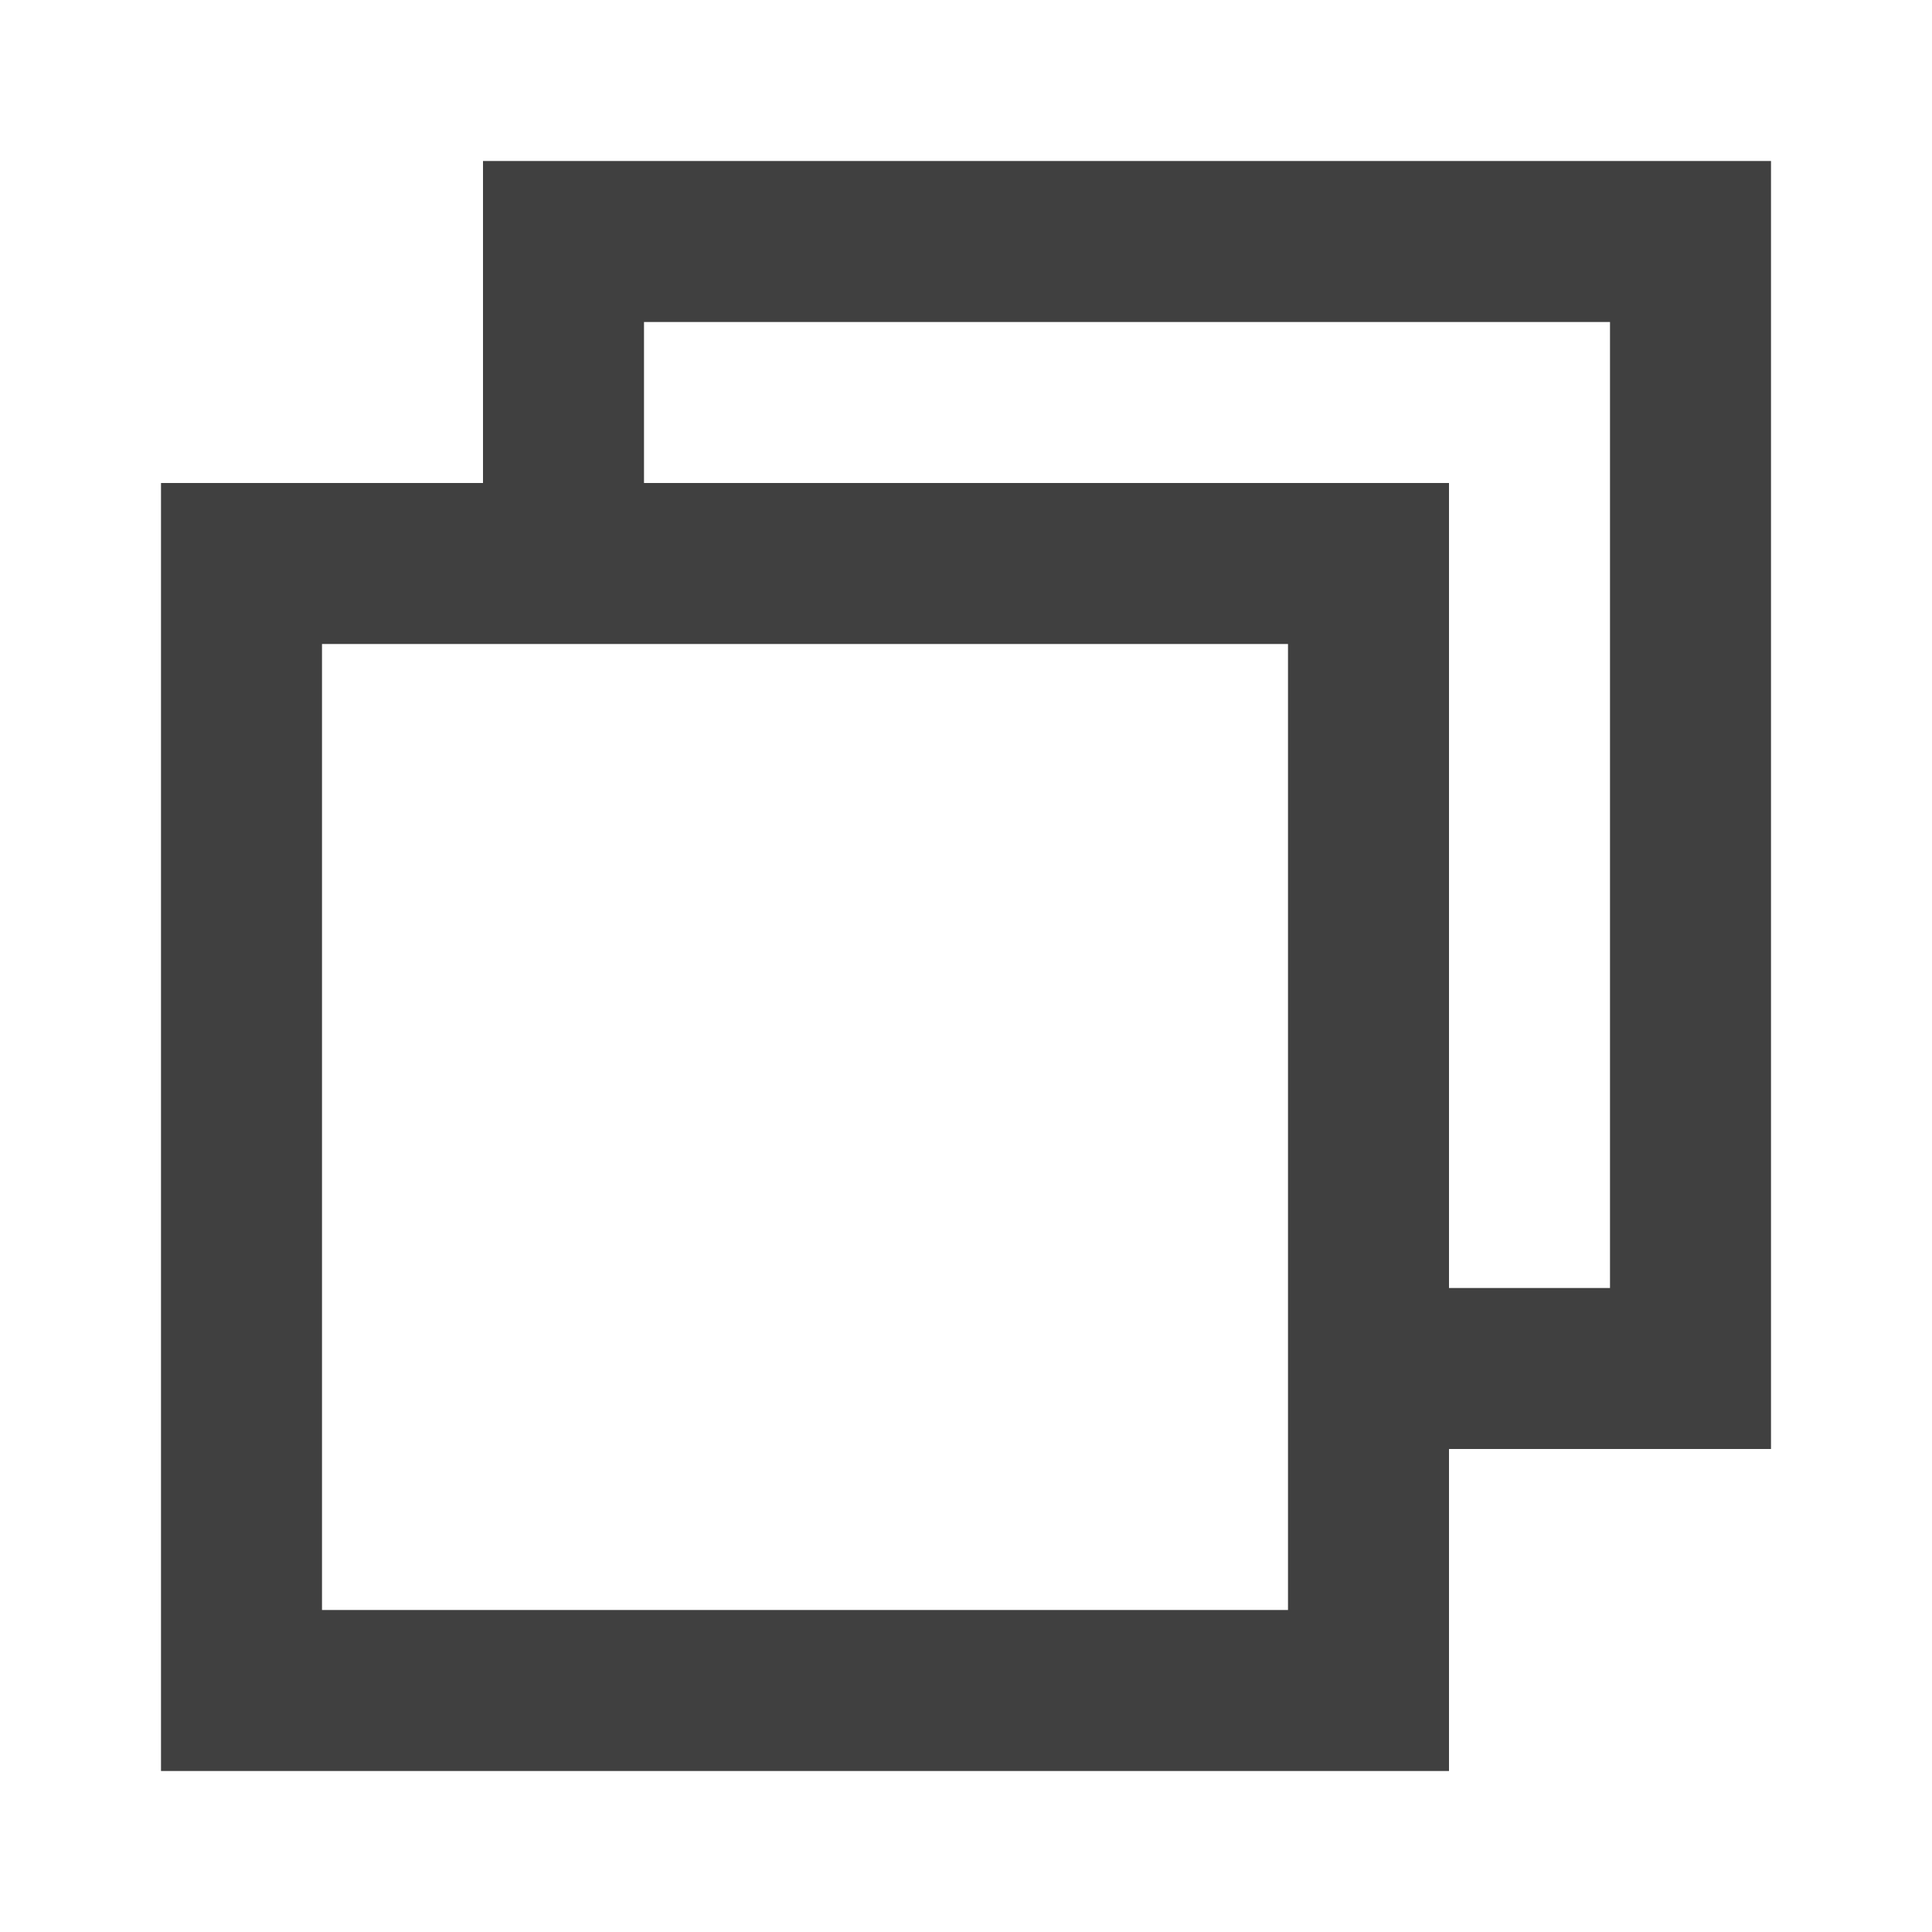
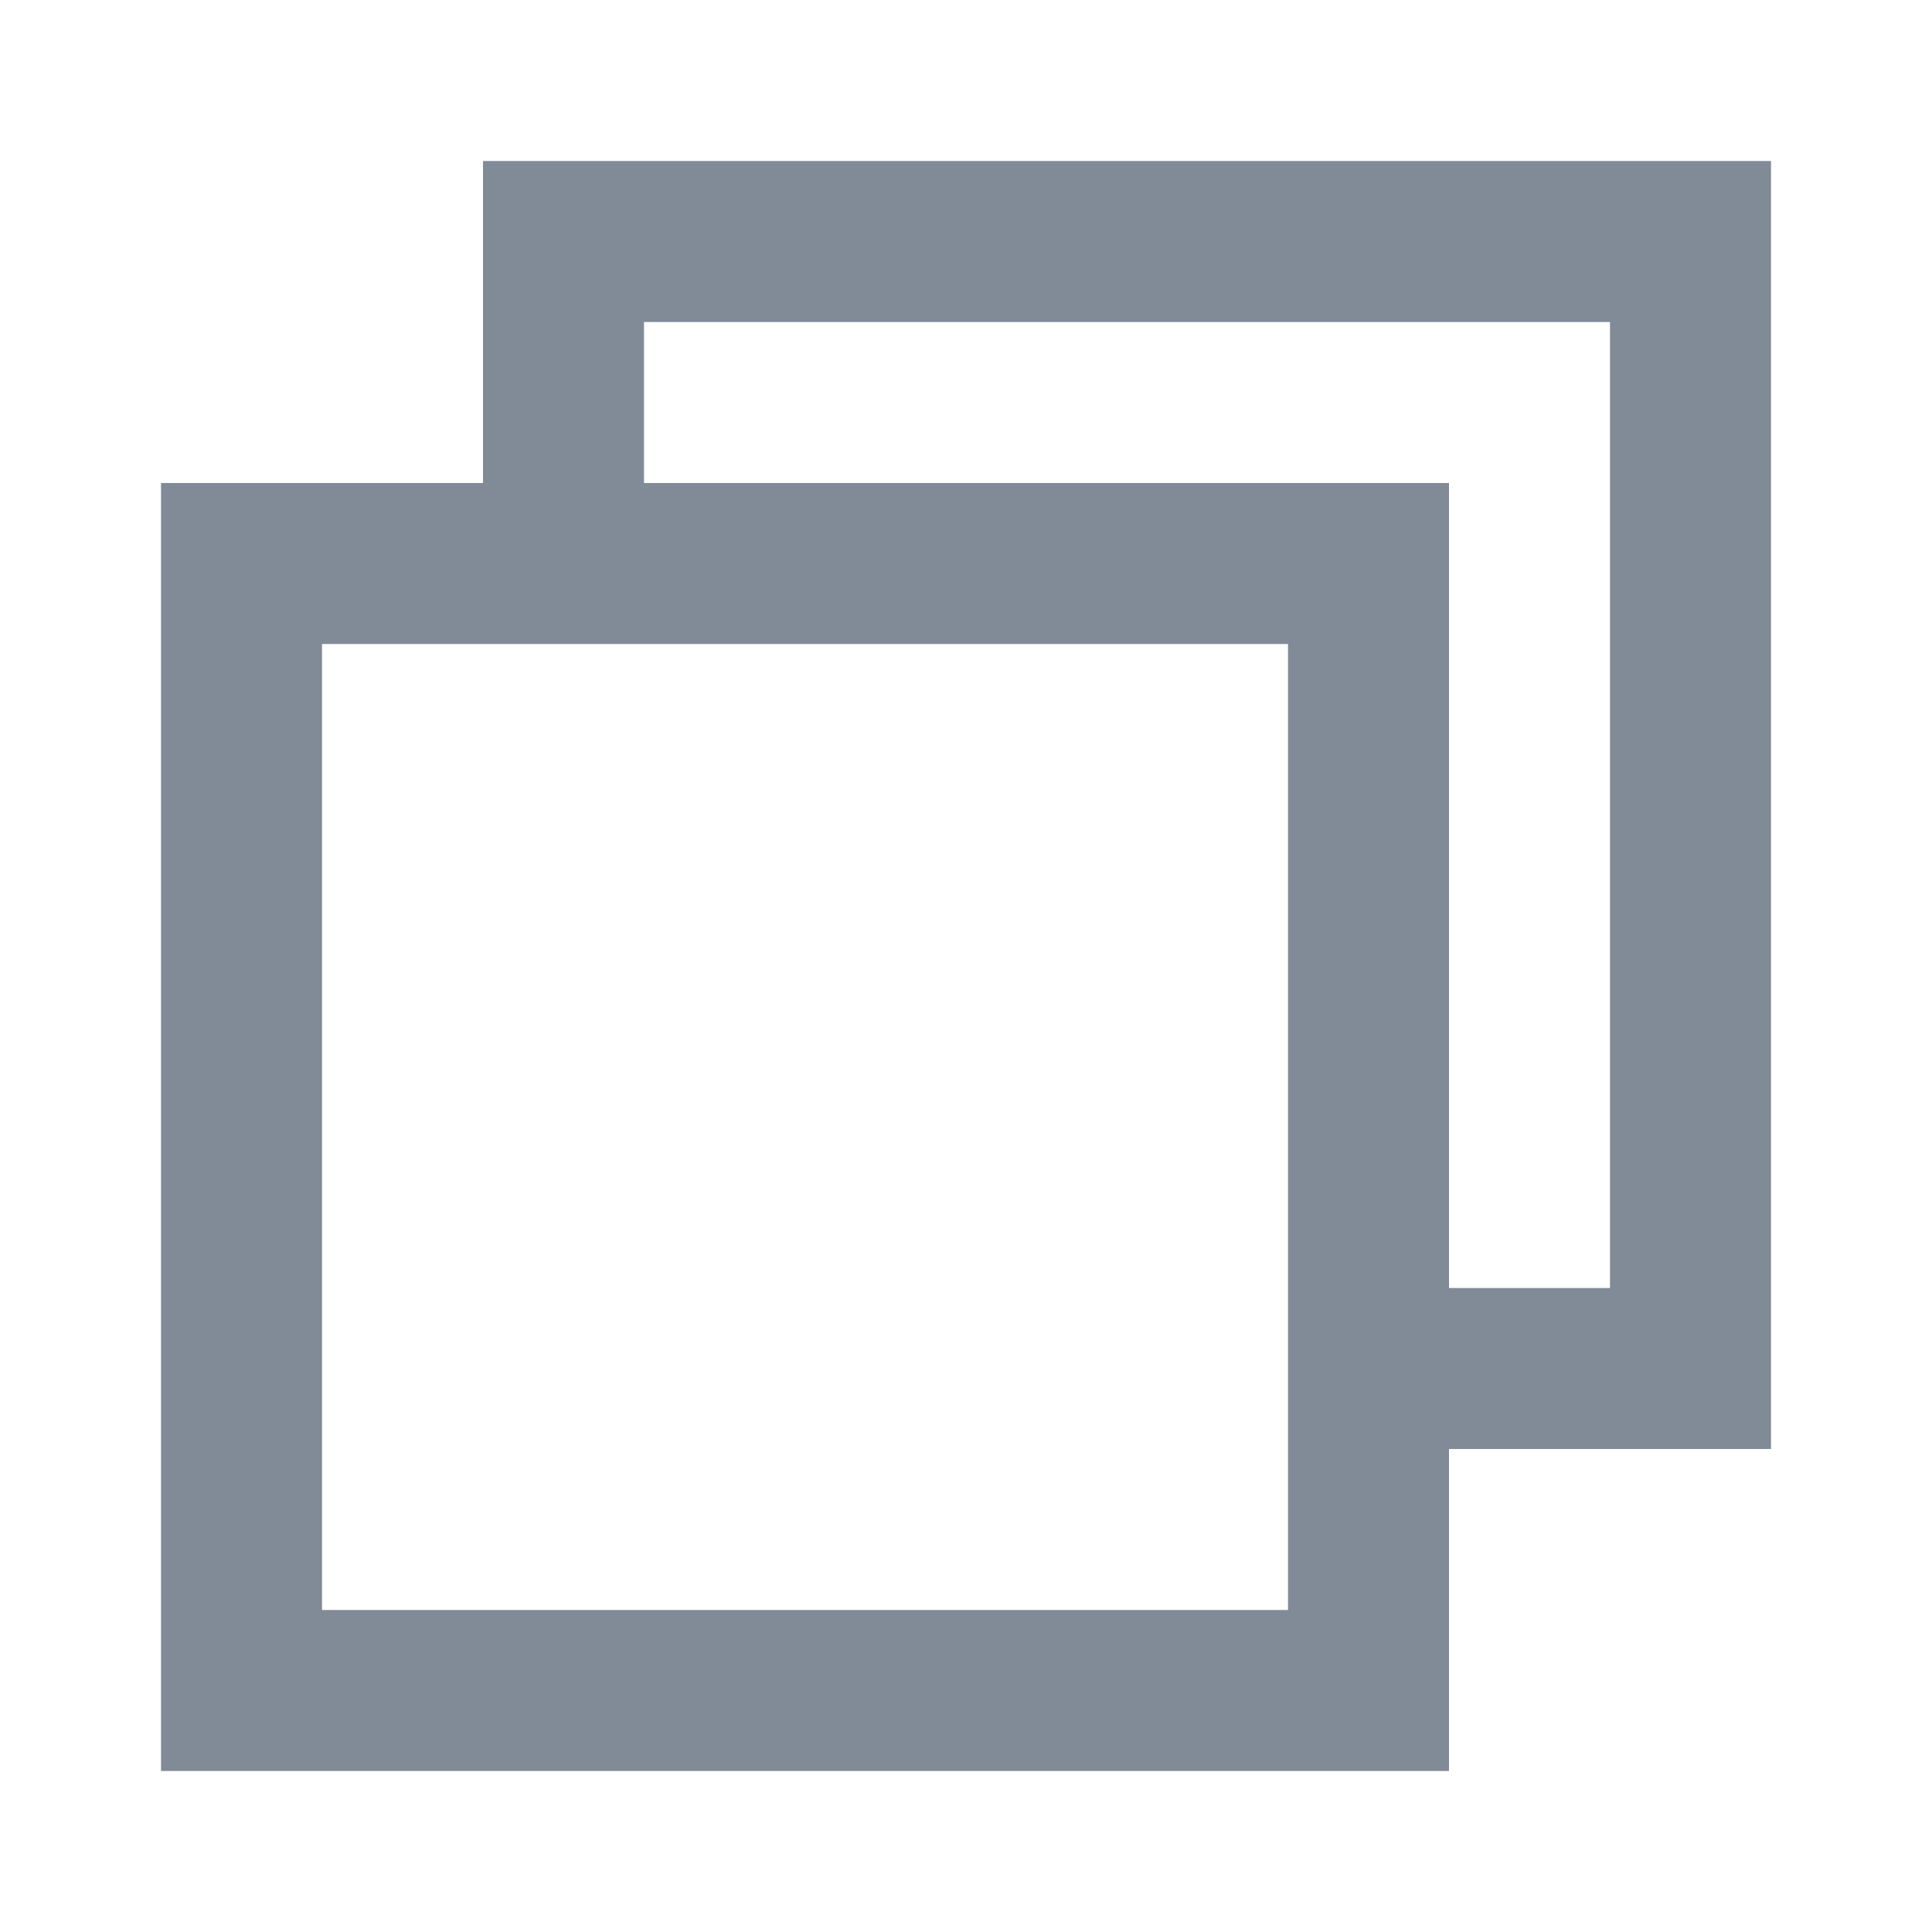
<svg xmlns="http://www.w3.org/2000/svg" width="12" height="12" viewBox="0 0 12 12">
-   <path d="M3.5 3.5V1.5H10.5V8.5H8.5" fill="none" stroke="#404040" stroke-width="1" />
-   <rect x="1.5" y="3.5" width="7" height="7" fill="none" stroke="#404040" stroke-width="1" />
+   <path d="M3.5 3.5V1.5H10.5V8.5H8.5" fill="none" stroke="#818b98" stroke-width="1" />
+   <rect x="1.5" y="3.5" width="7" height="7" fill="none" stroke="#818b98" stroke-width="1" />
</svg>
